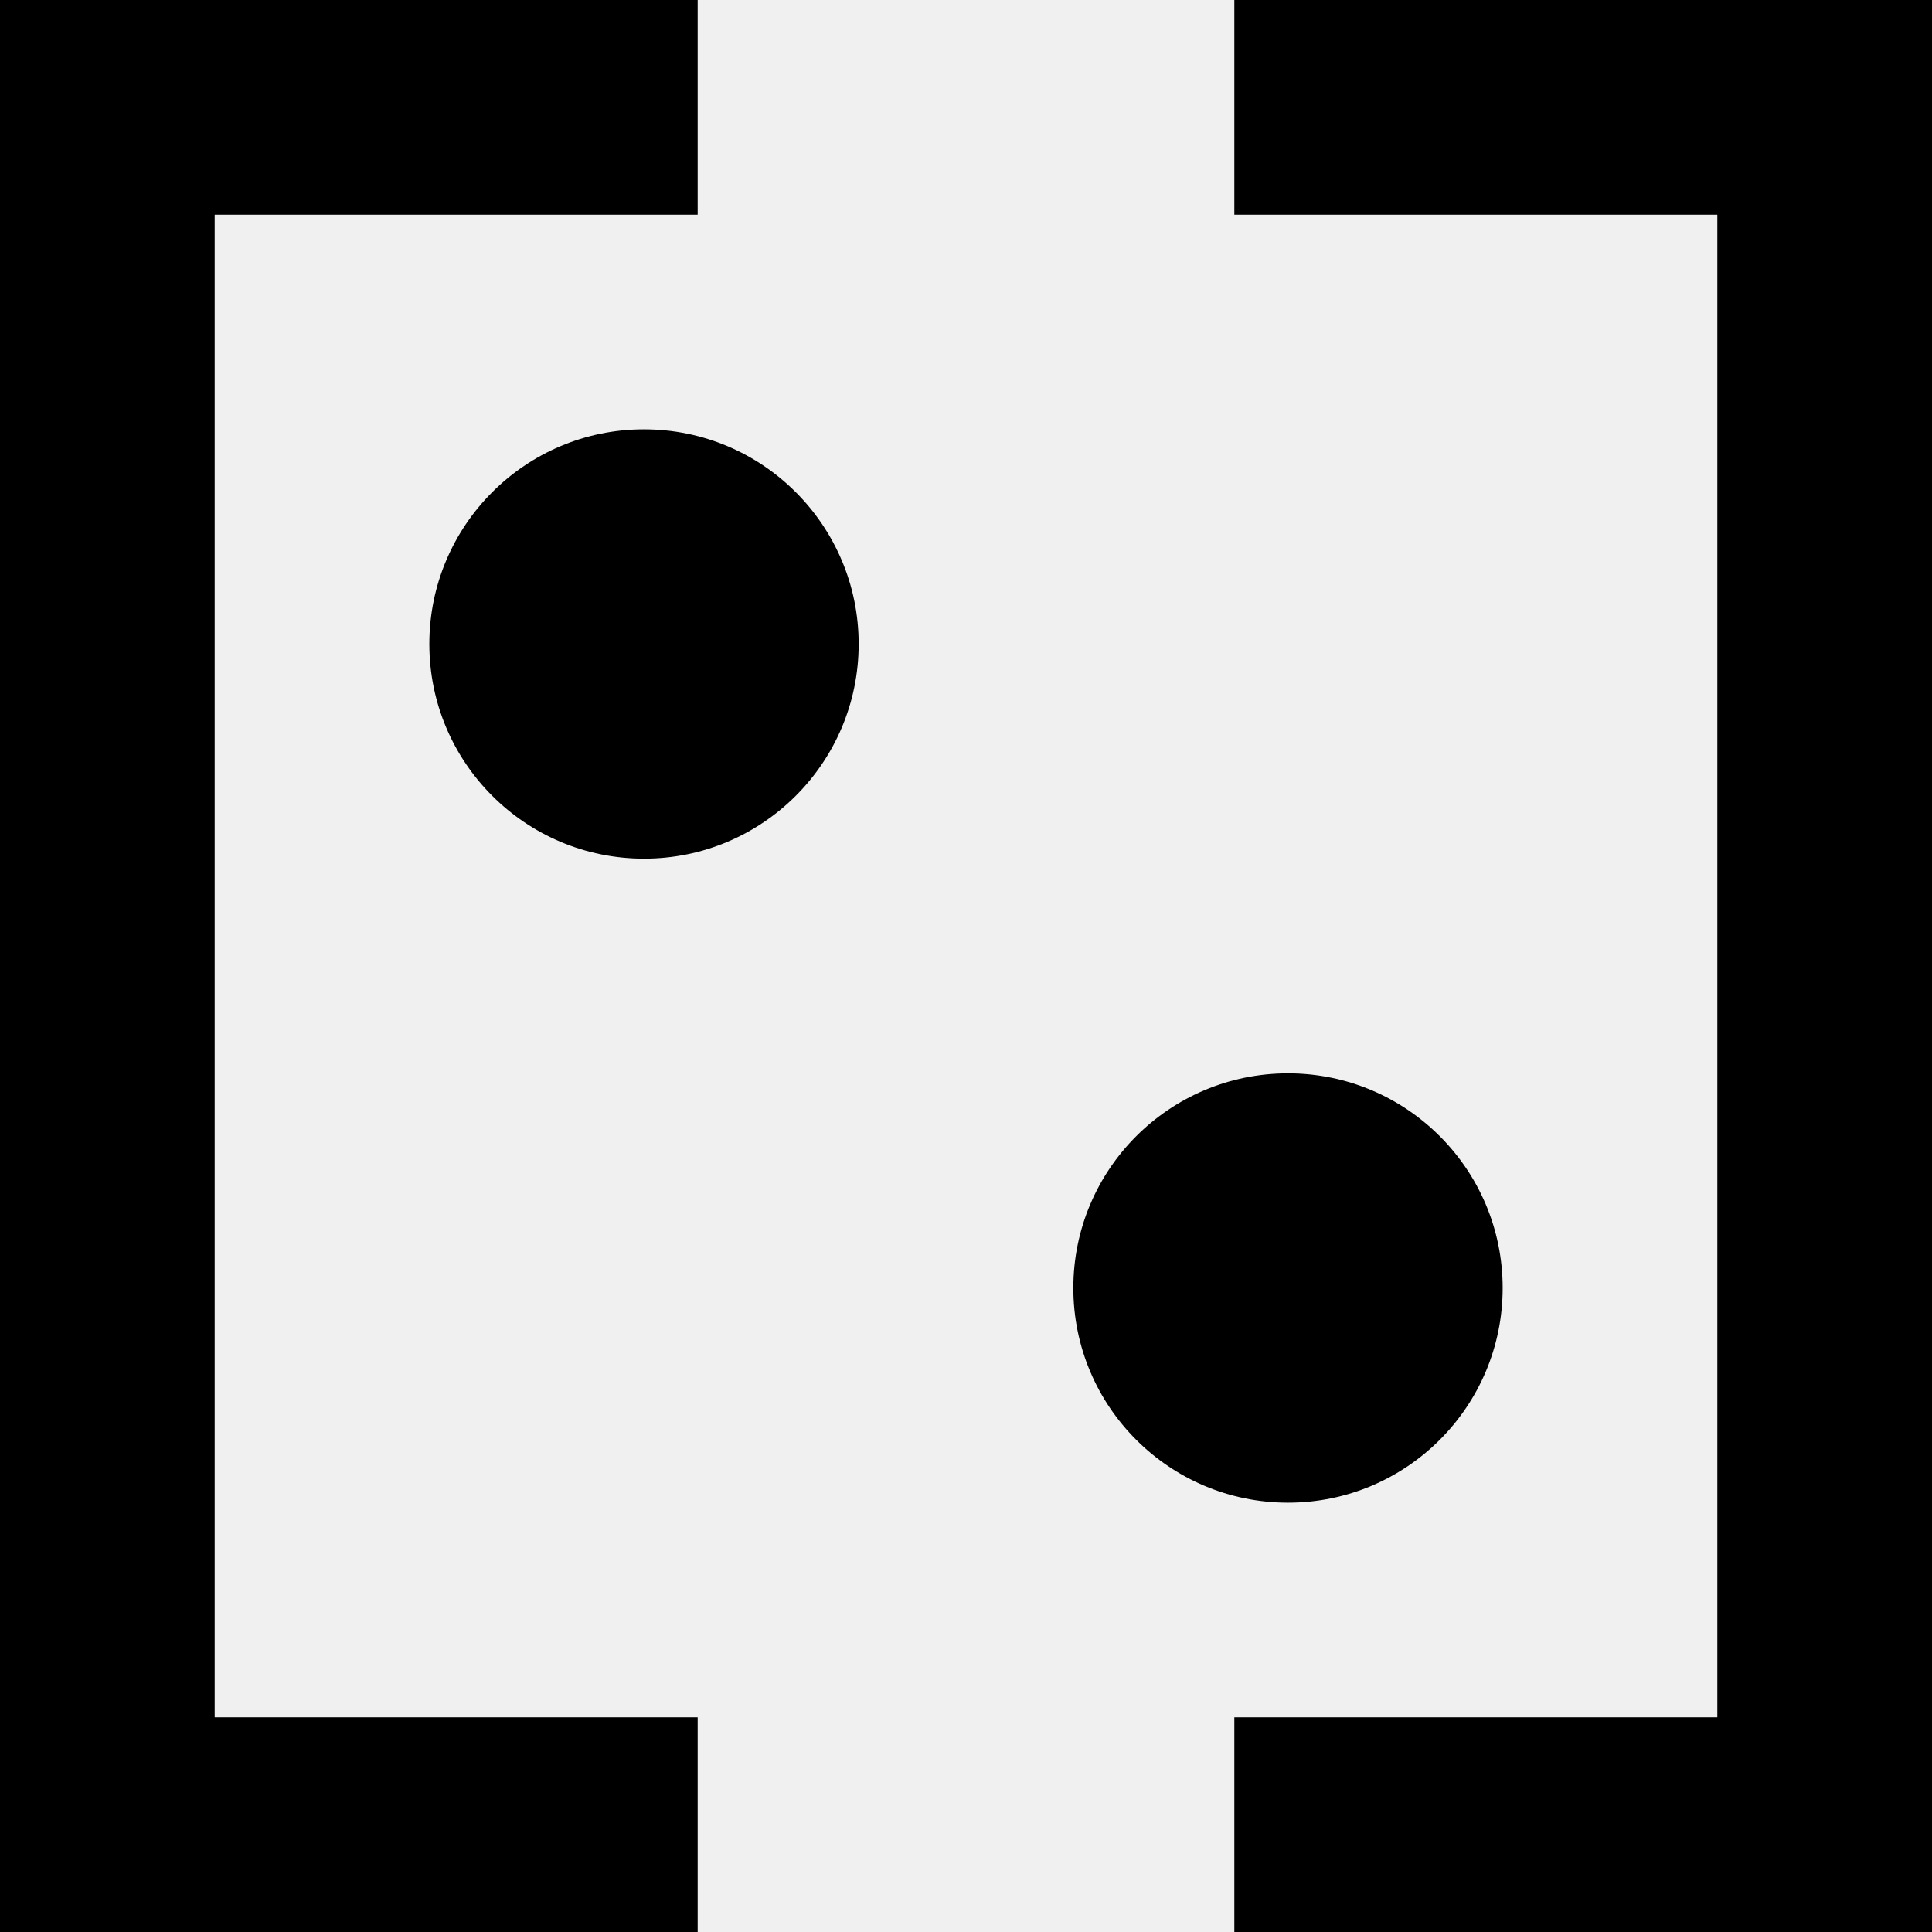
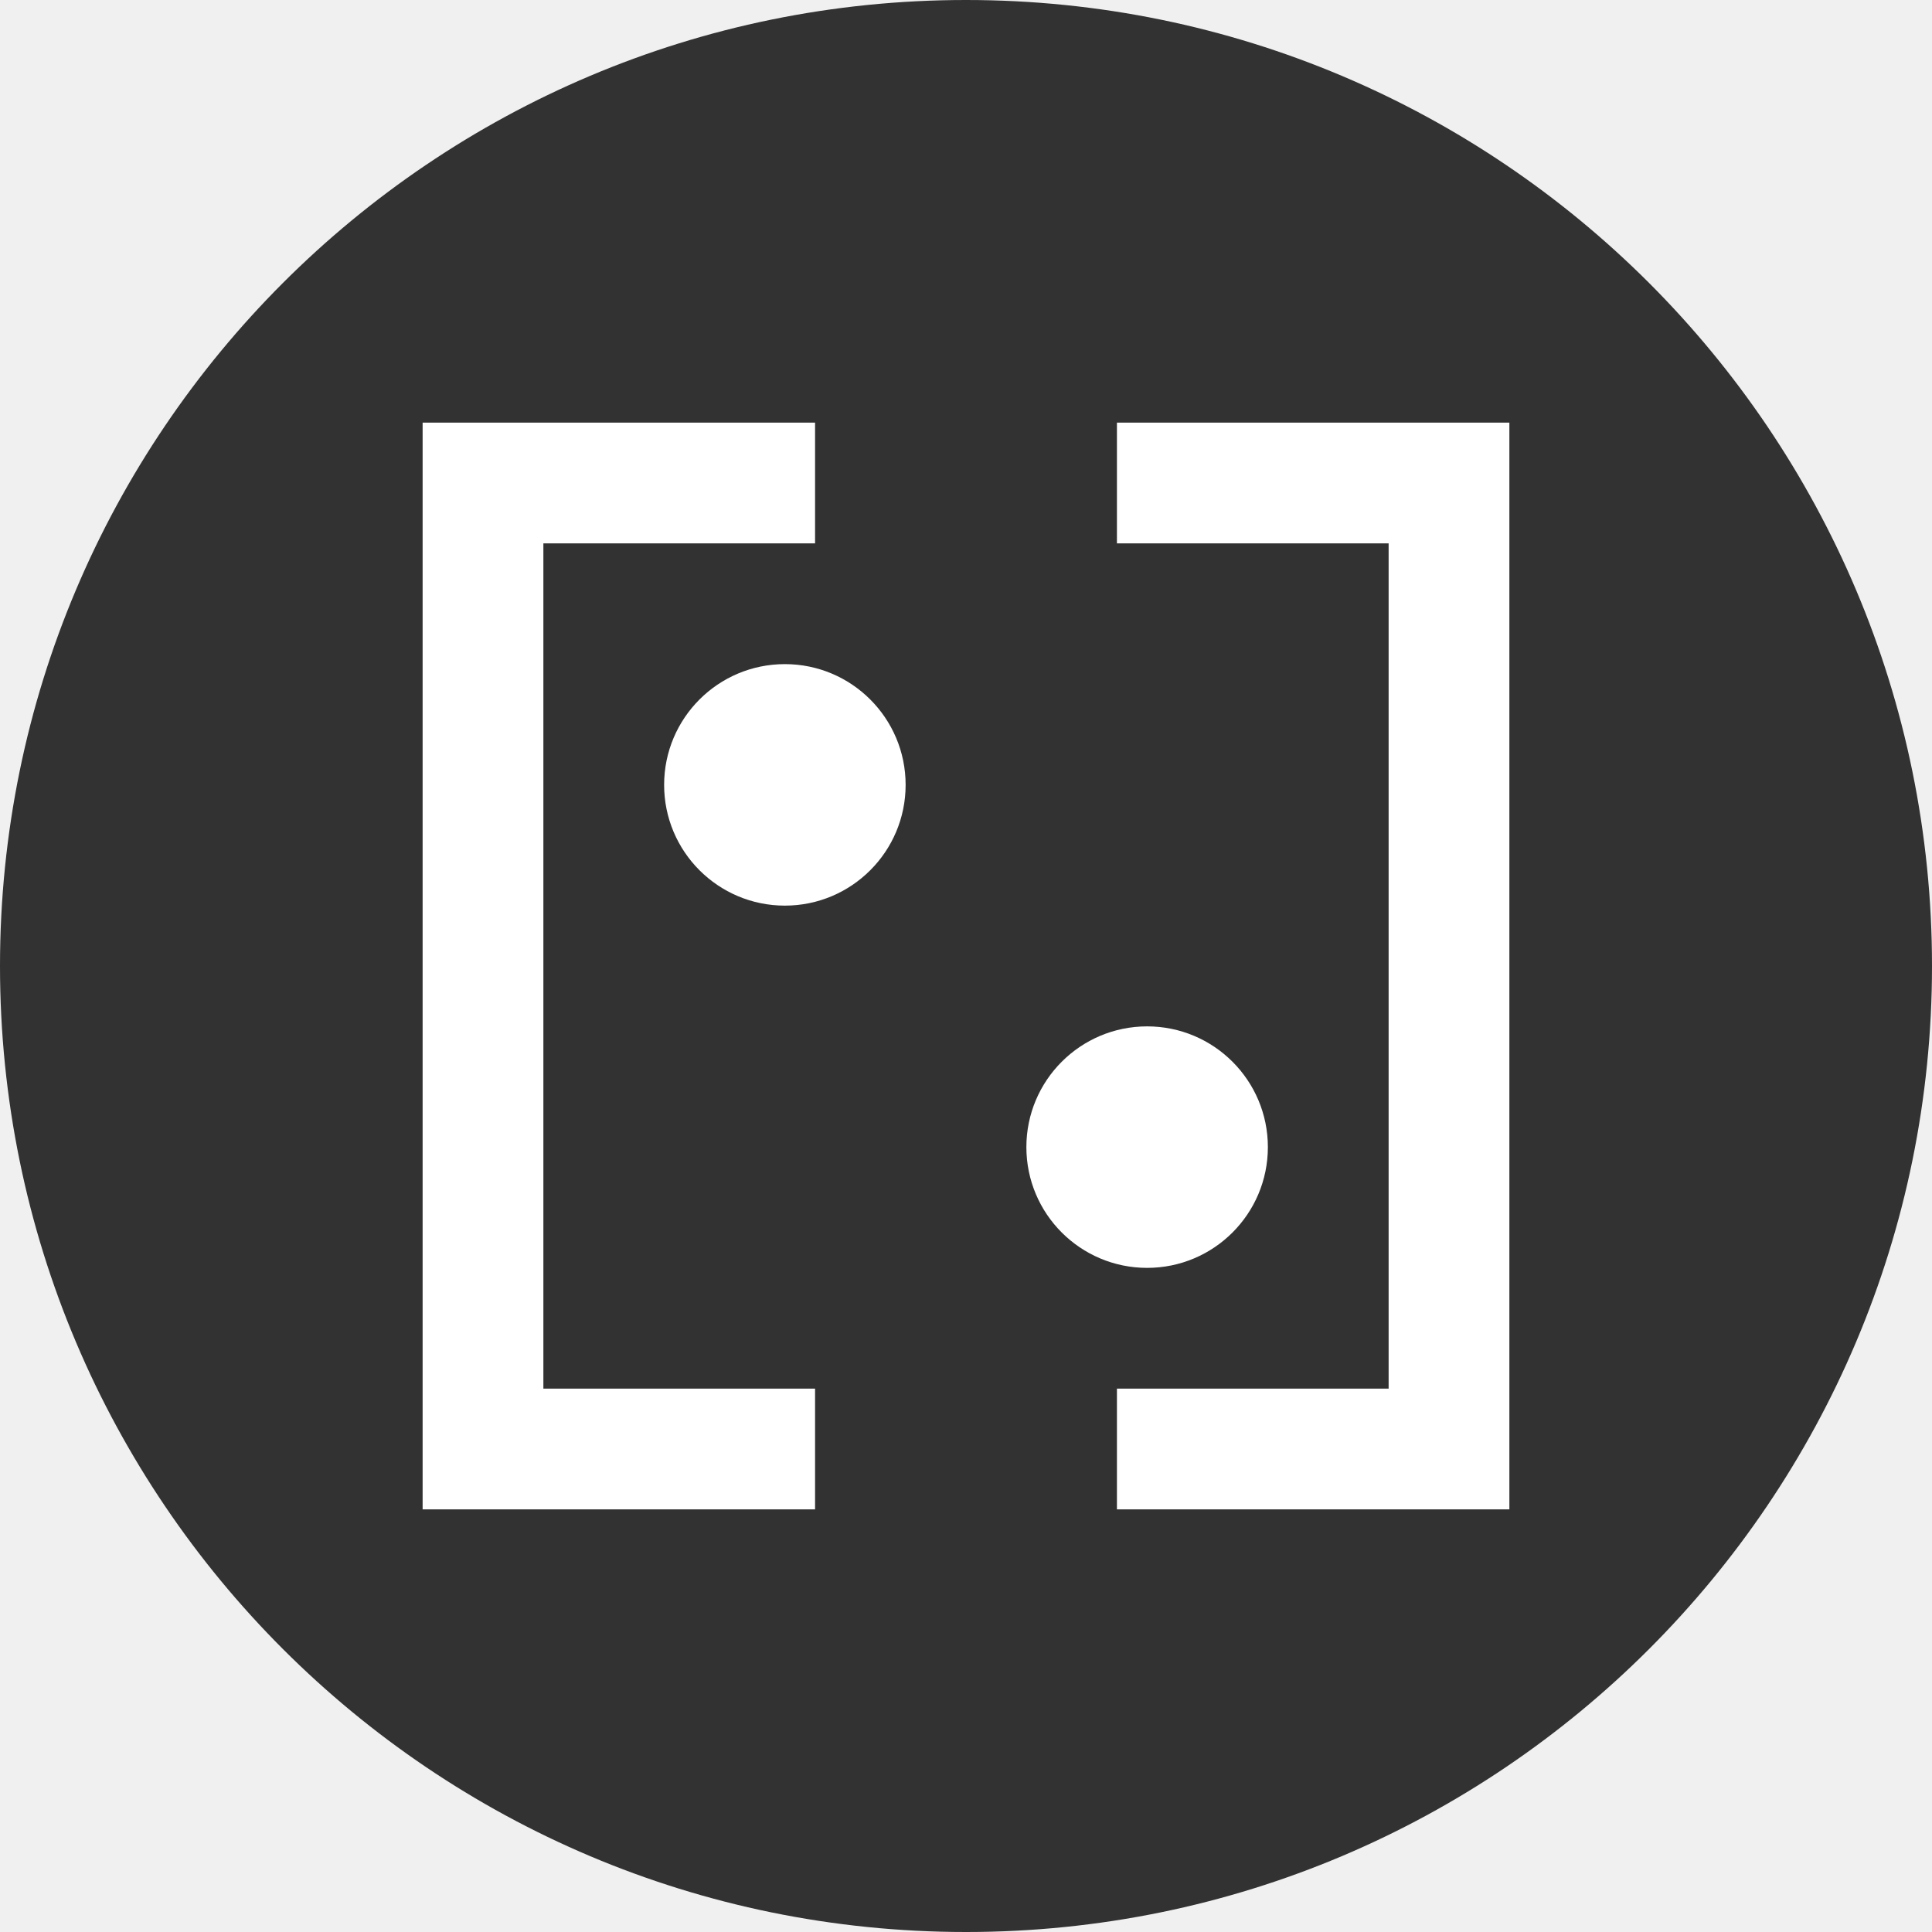
- <svg xmlns="http://www.w3.org/2000/svg" width="18" height="18" viewBox="0 0 18 18" fill="none">
-   <path d="M6.5 1H1V17H6.5M11.5 1H17V17H11.5" stroke="black" stroke-width="2" />
-   <circle cx="6" cy="6" r="2" fill="black" />
-   <circle cx="12" cy="12" r="2" fill="black" />
+ <svg xmlns="http://www.w3.org/2000/svg" width="32" height="32" viewBox="0 0 32 32" fill="none">
+   <rect width="32" height="32" rx="16" fill="#323232" />
+   <path d="M13.5 8H8V24H13.5M18.5 8H24V24H18.5" stroke="white" stroke-width="2" />
+   <circle cx="13" cy="13" r="2" fill="white" />
+   <circle cx="19" cy="19" r="2" fill="white" />
</svg>
